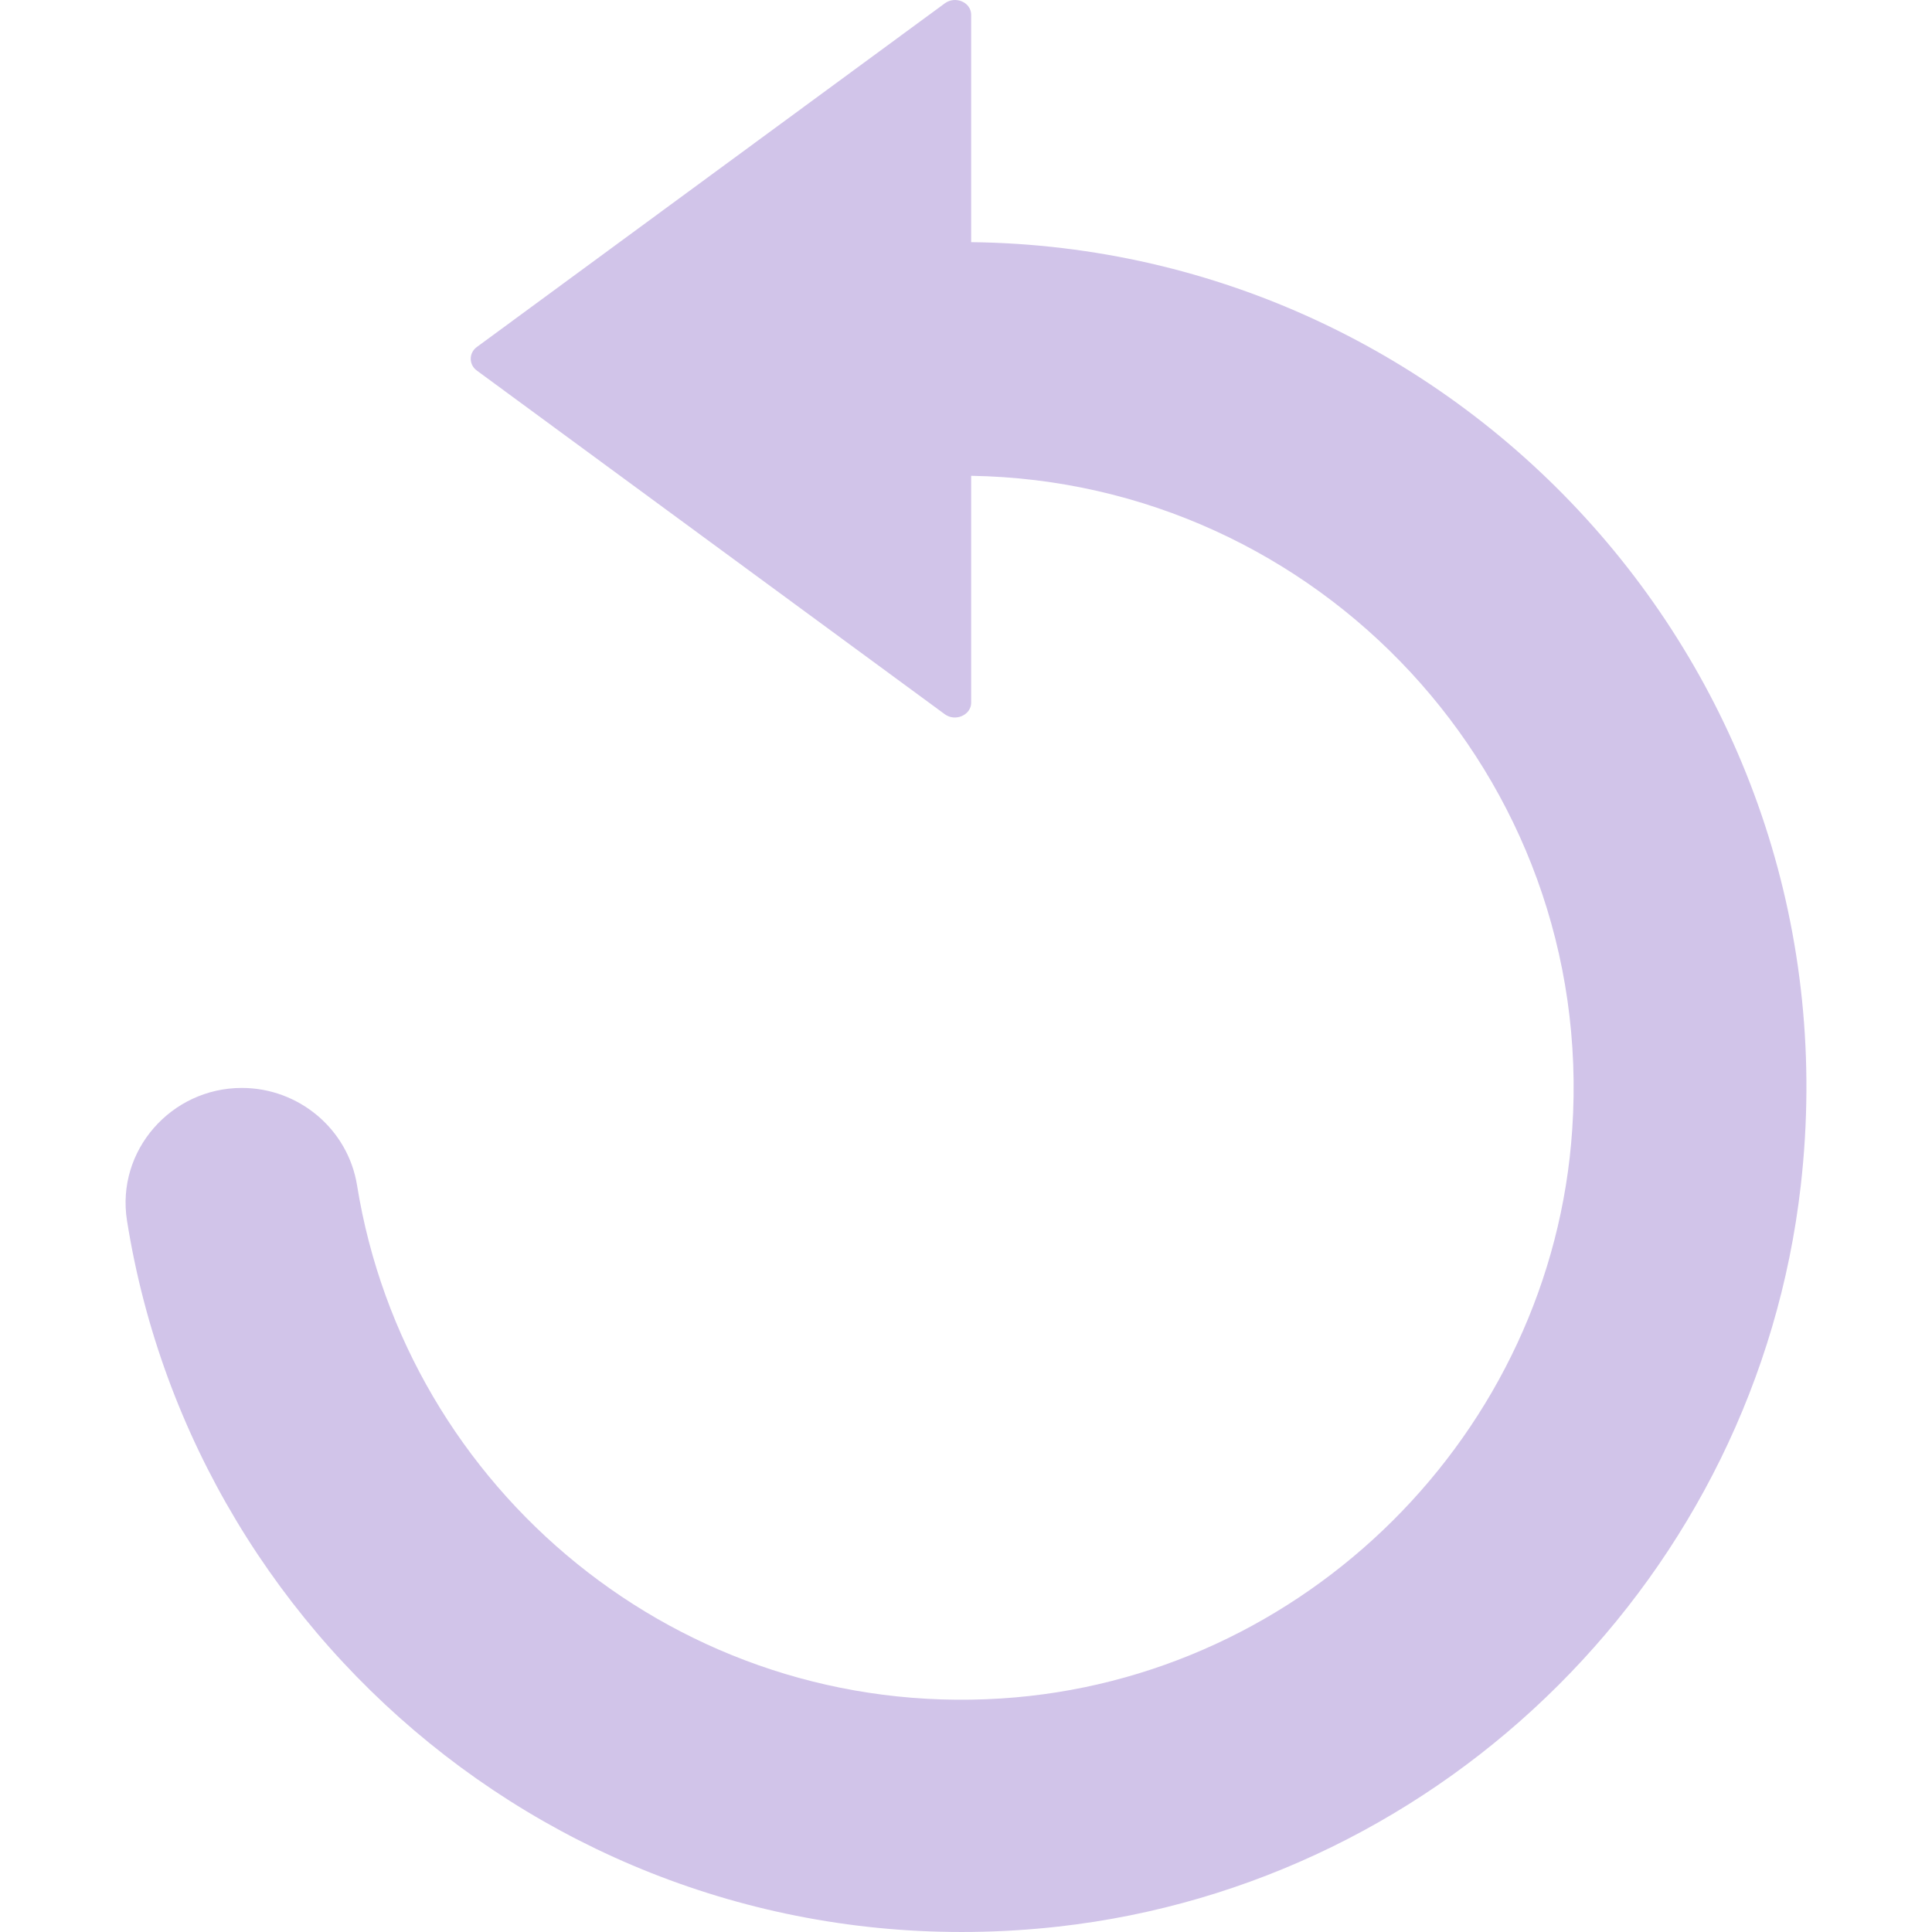
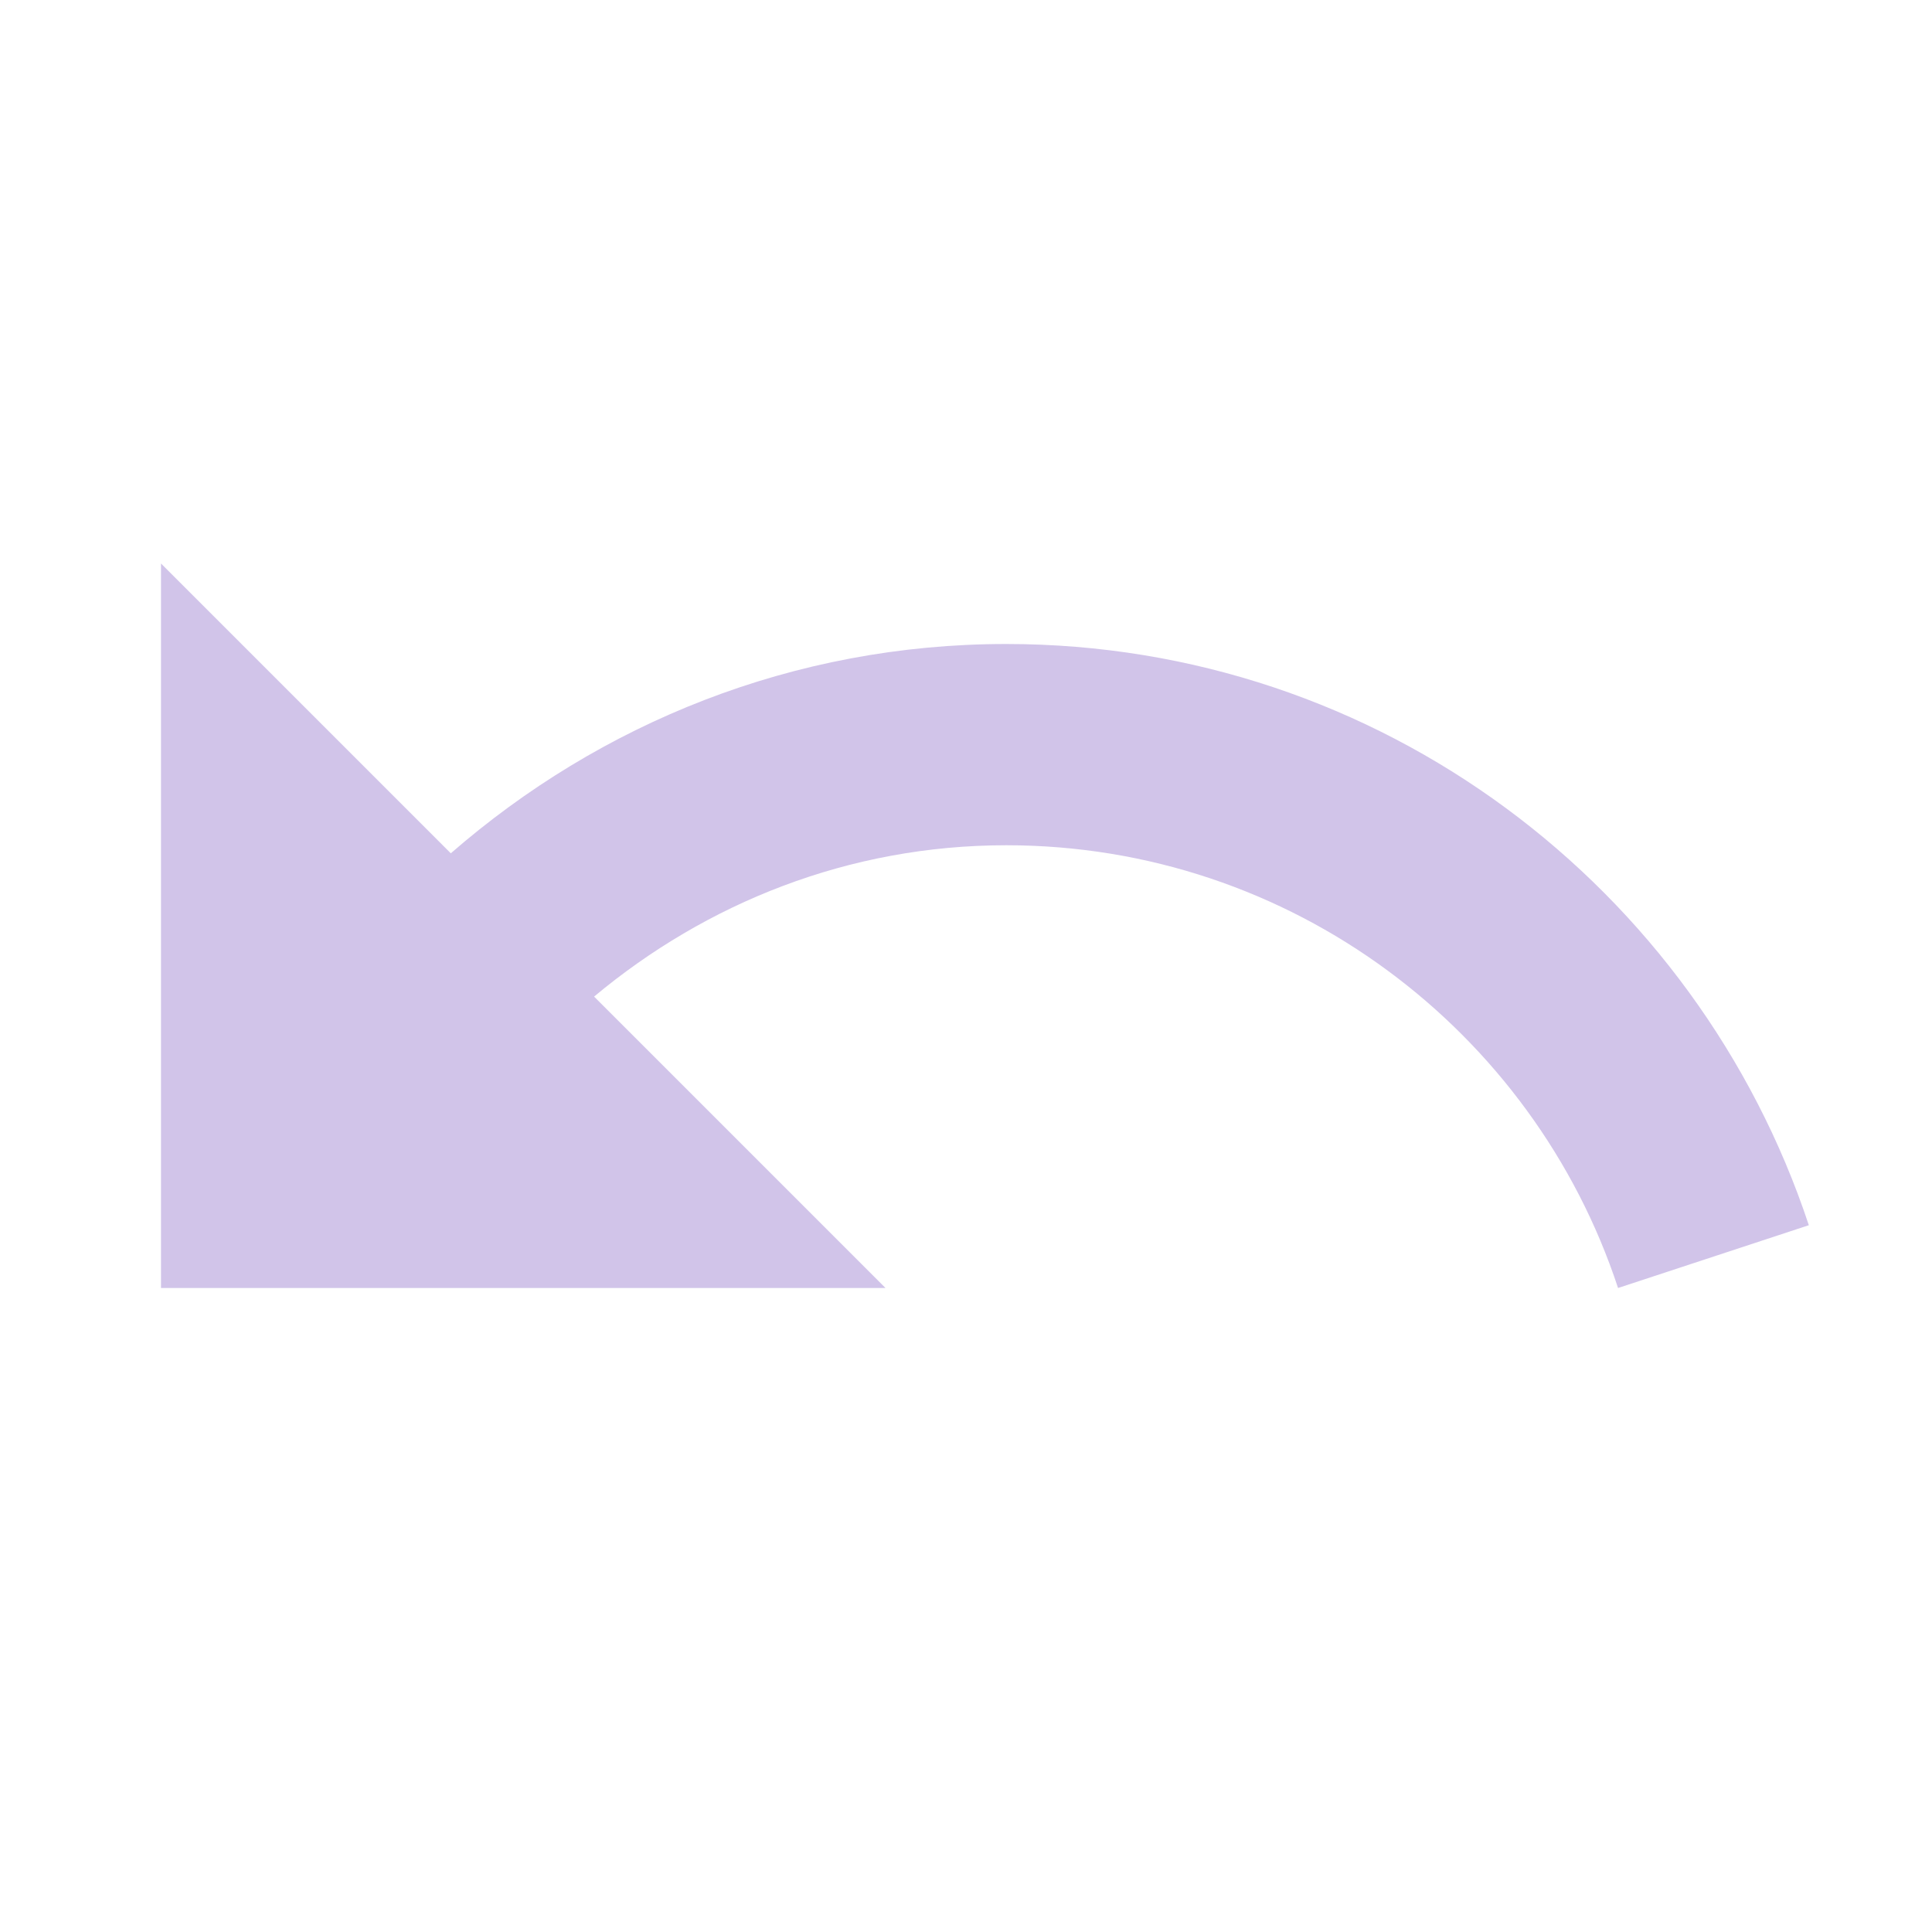
- <svg xmlns="http://www.w3.org/2000/svg" version="1.1" id="Capa_1" x="0px" y="0px" viewBox="0 0 489.533 489.533" style="enable-background:new 0 0 489.533 489.533;" xml:space="preserve">
-   <g fill="#d1c4e9">
-     <path d="M268.175,488.161c98.2-11,176.9-89.5,188.1-187.7c14.7-128.4-85.1-237.7-210.2-239.1v-57.6c0-3.2-4-4.9-6.7-2.9     l-118.6,87.1c-2,1.5-2,4.4,0,5.9l118.6,87.1c2.7,2,6.7,0.2,6.7-2.9v-57.5c87.9,1.4,158.3,76.2,152.3,165.6     c-5.1,76.9-67.8,139.3-144.7,144.2c-81.5,5.2-150.8-53-163.2-130c-2.3-14.3-14.8-24.7-29.2-24.7c-17.9,0-31.9,15.9-29.1,33.6     C49.575,418.961,150.875,501.261,268.175,488.161z" />
-   </g>
+ <svg xmlns="http://www.w3.org/2000/svg" fill="#d1c4e9" height="24" viewBox="0 0 24 24" width="24">
+   <path d="M0 0h24v24H0z" fill="none" />
+   <path d="M12.5 8c-2.65 0-5.05.99-6.9 2.6L2 7v9h9l-3.62-3.62c1.39-1.16 3.16-1.88 5.12-1.88 3.54 0 6.55 2.31 7.6 5.5l2.37-.78C21.08 11.03 17.15 8 12.5 8z" />
</svg>
